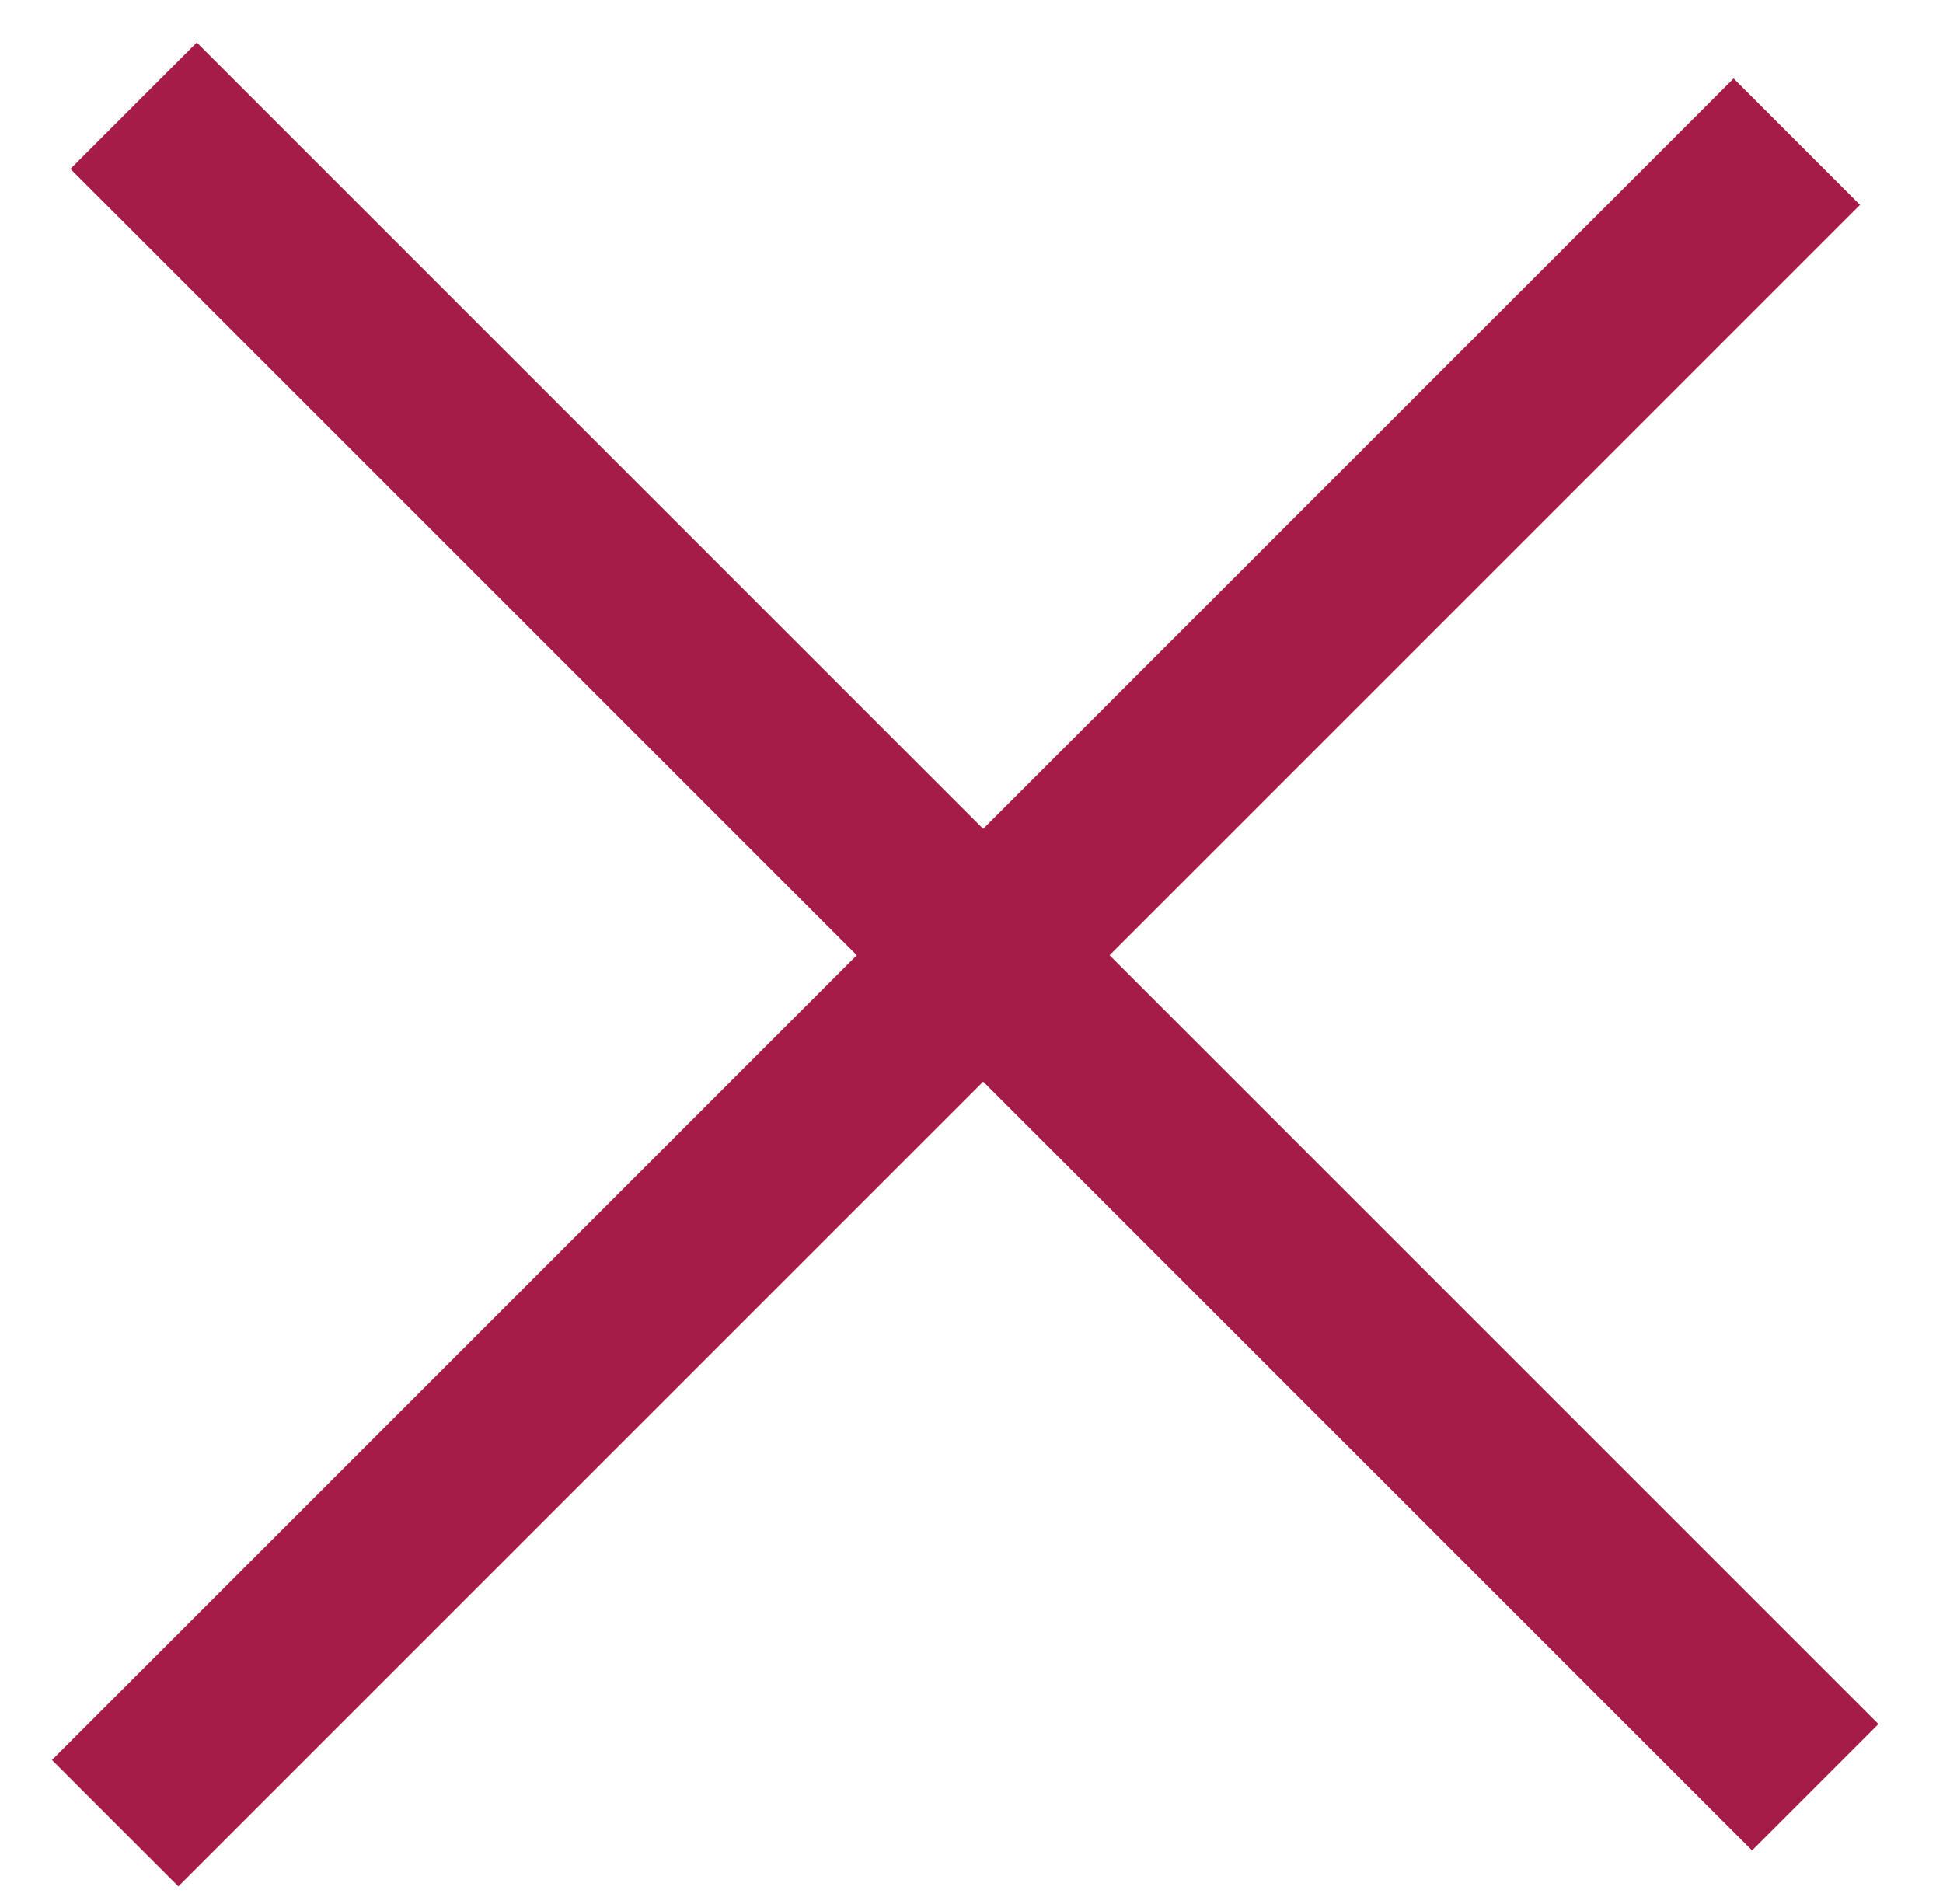
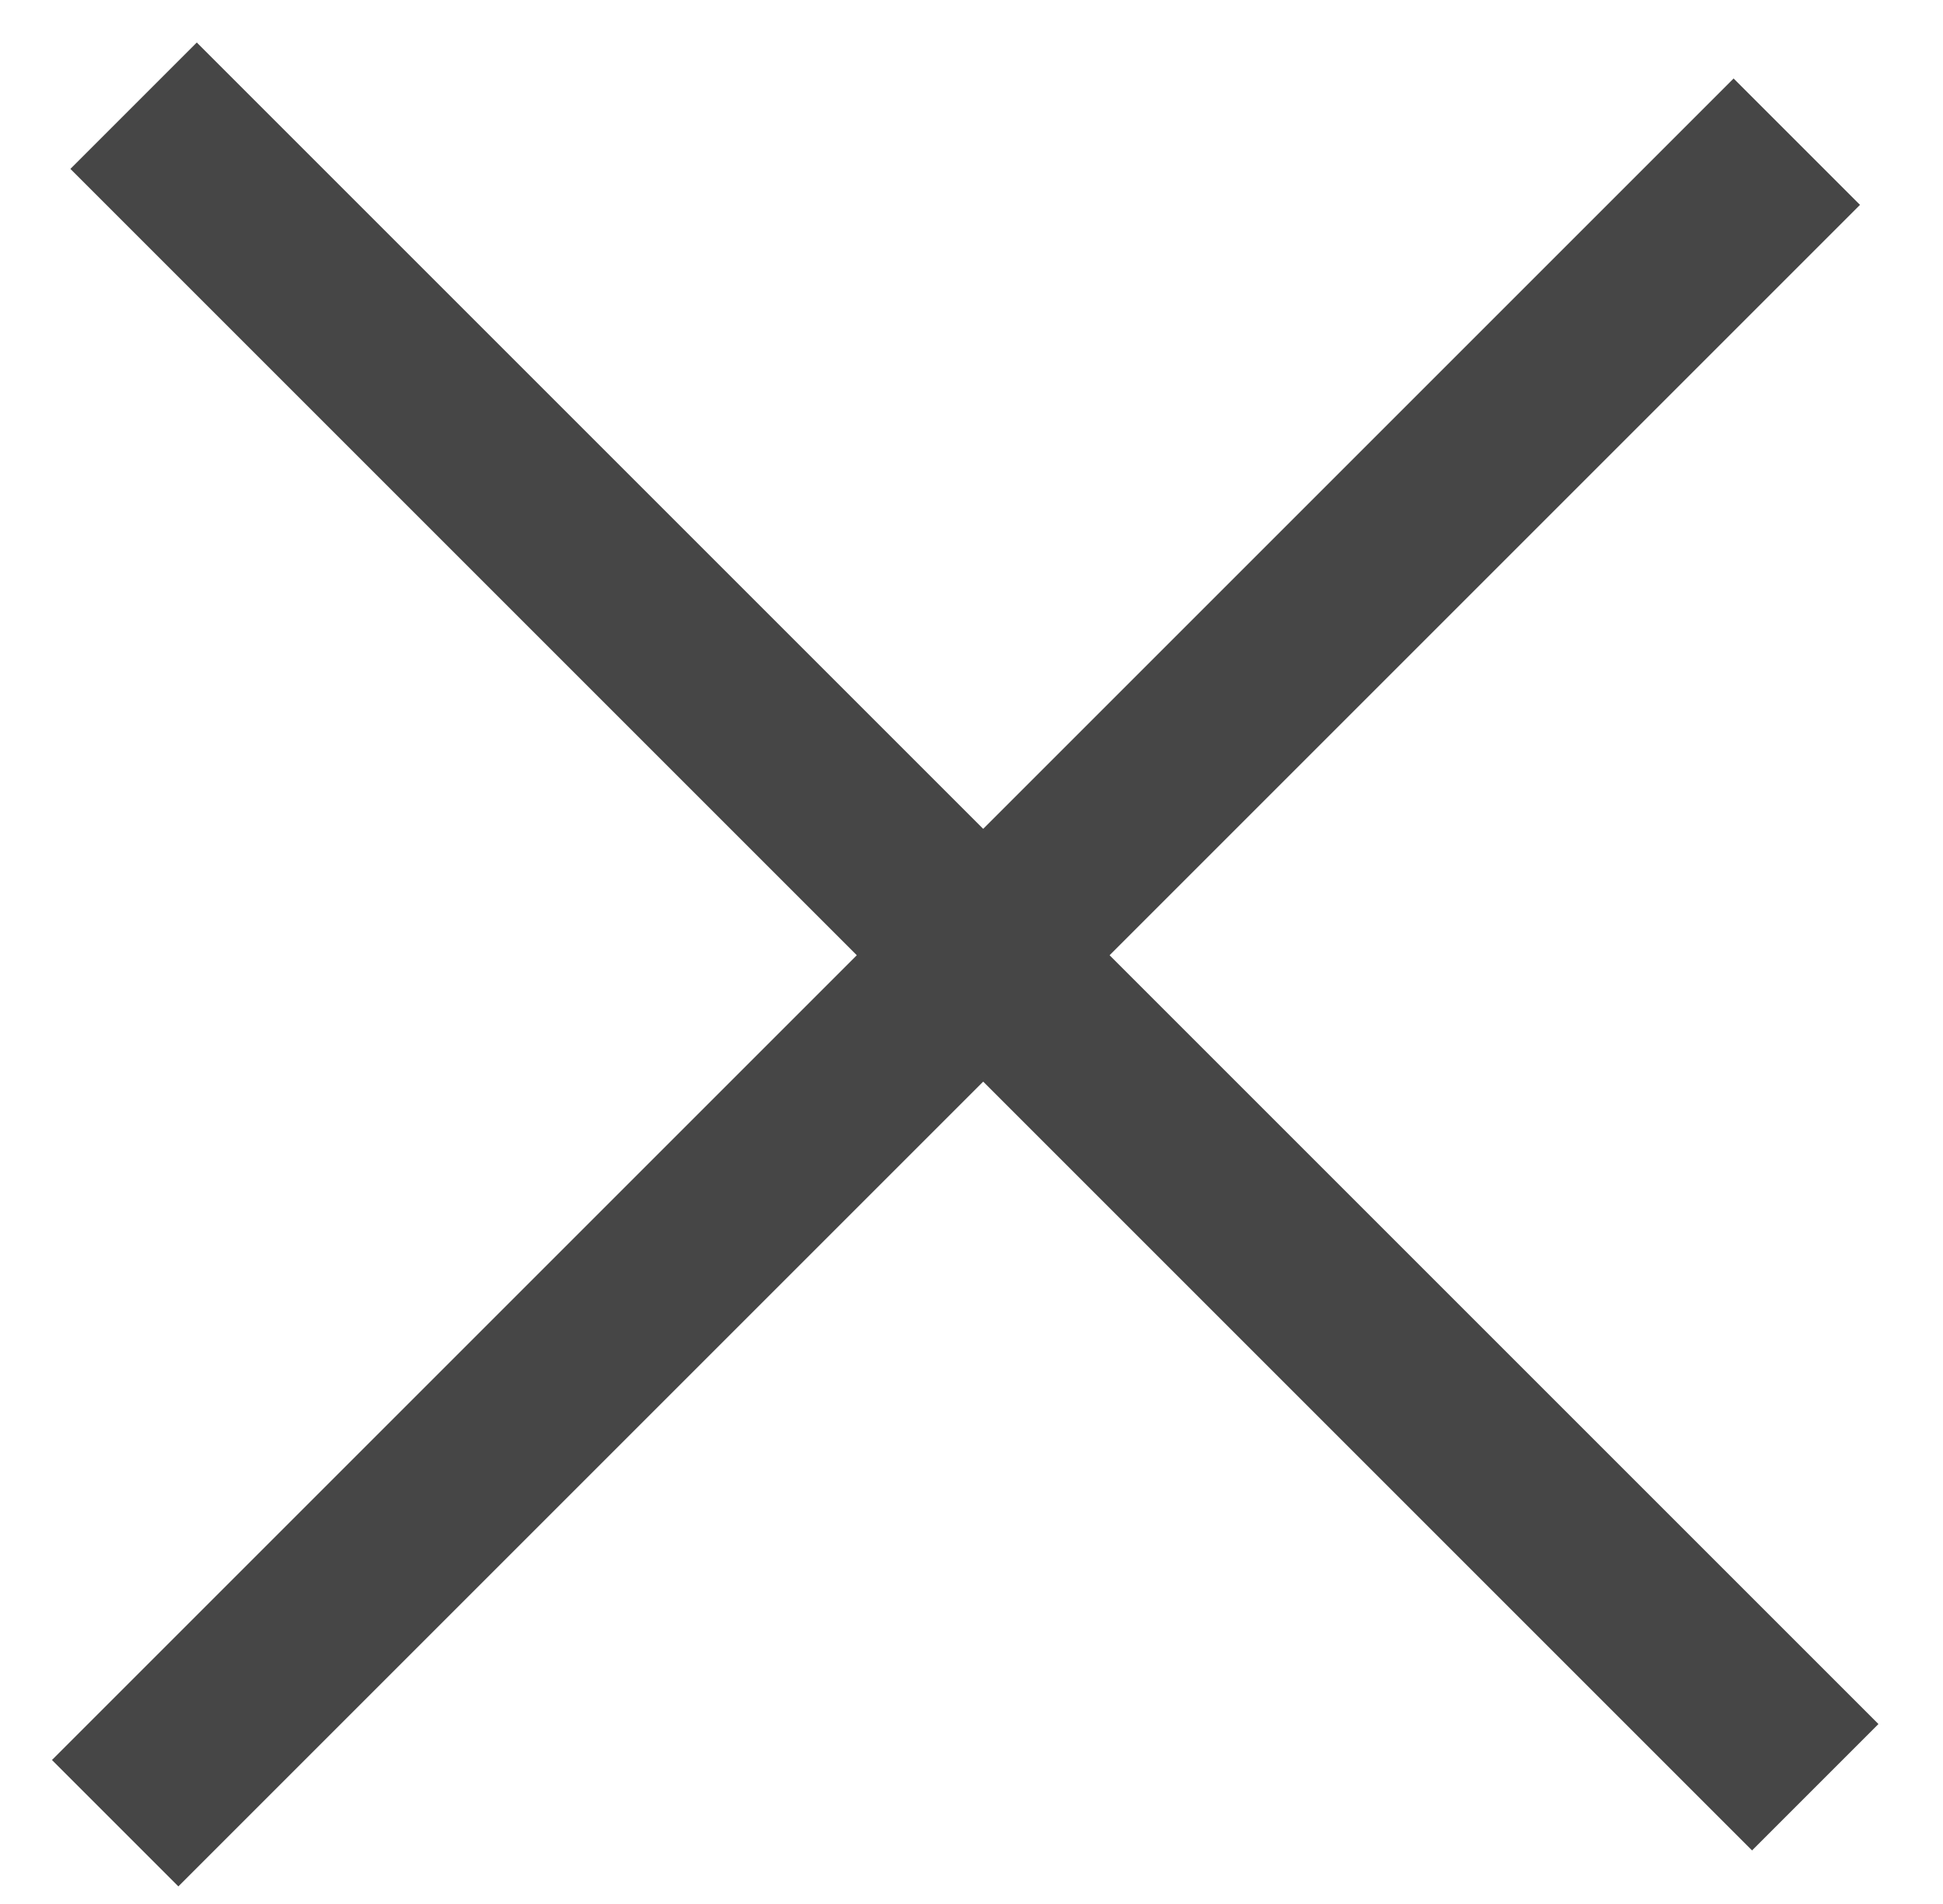
<svg xmlns="http://www.w3.org/2000/svg" version="1.1" id="圖層_1" x="0px" y="0px" viewBox="0 0 25 24.5" style="enable-background:new 0 0 25 24.5;" xml:space="preserve">
  <style type="text/css">
- 	.st0{fill:#A61C48;}
+ 	.st0{fill:#464646;}
</style>
  <rect x="-2.8" y="11" transform="matrix(0.7071 0.7071 -0.7071 0.7071 12.29 -5.2513)" class="st0" width="30.6" height="2.3" />
  <rect x="-3" y="11.5" transform="matrix(0.7071 -0.7071 0.7071 0.7071 -5.3417 12.3943)" class="st0" width="30.6" height="2.3" />
</svg>
